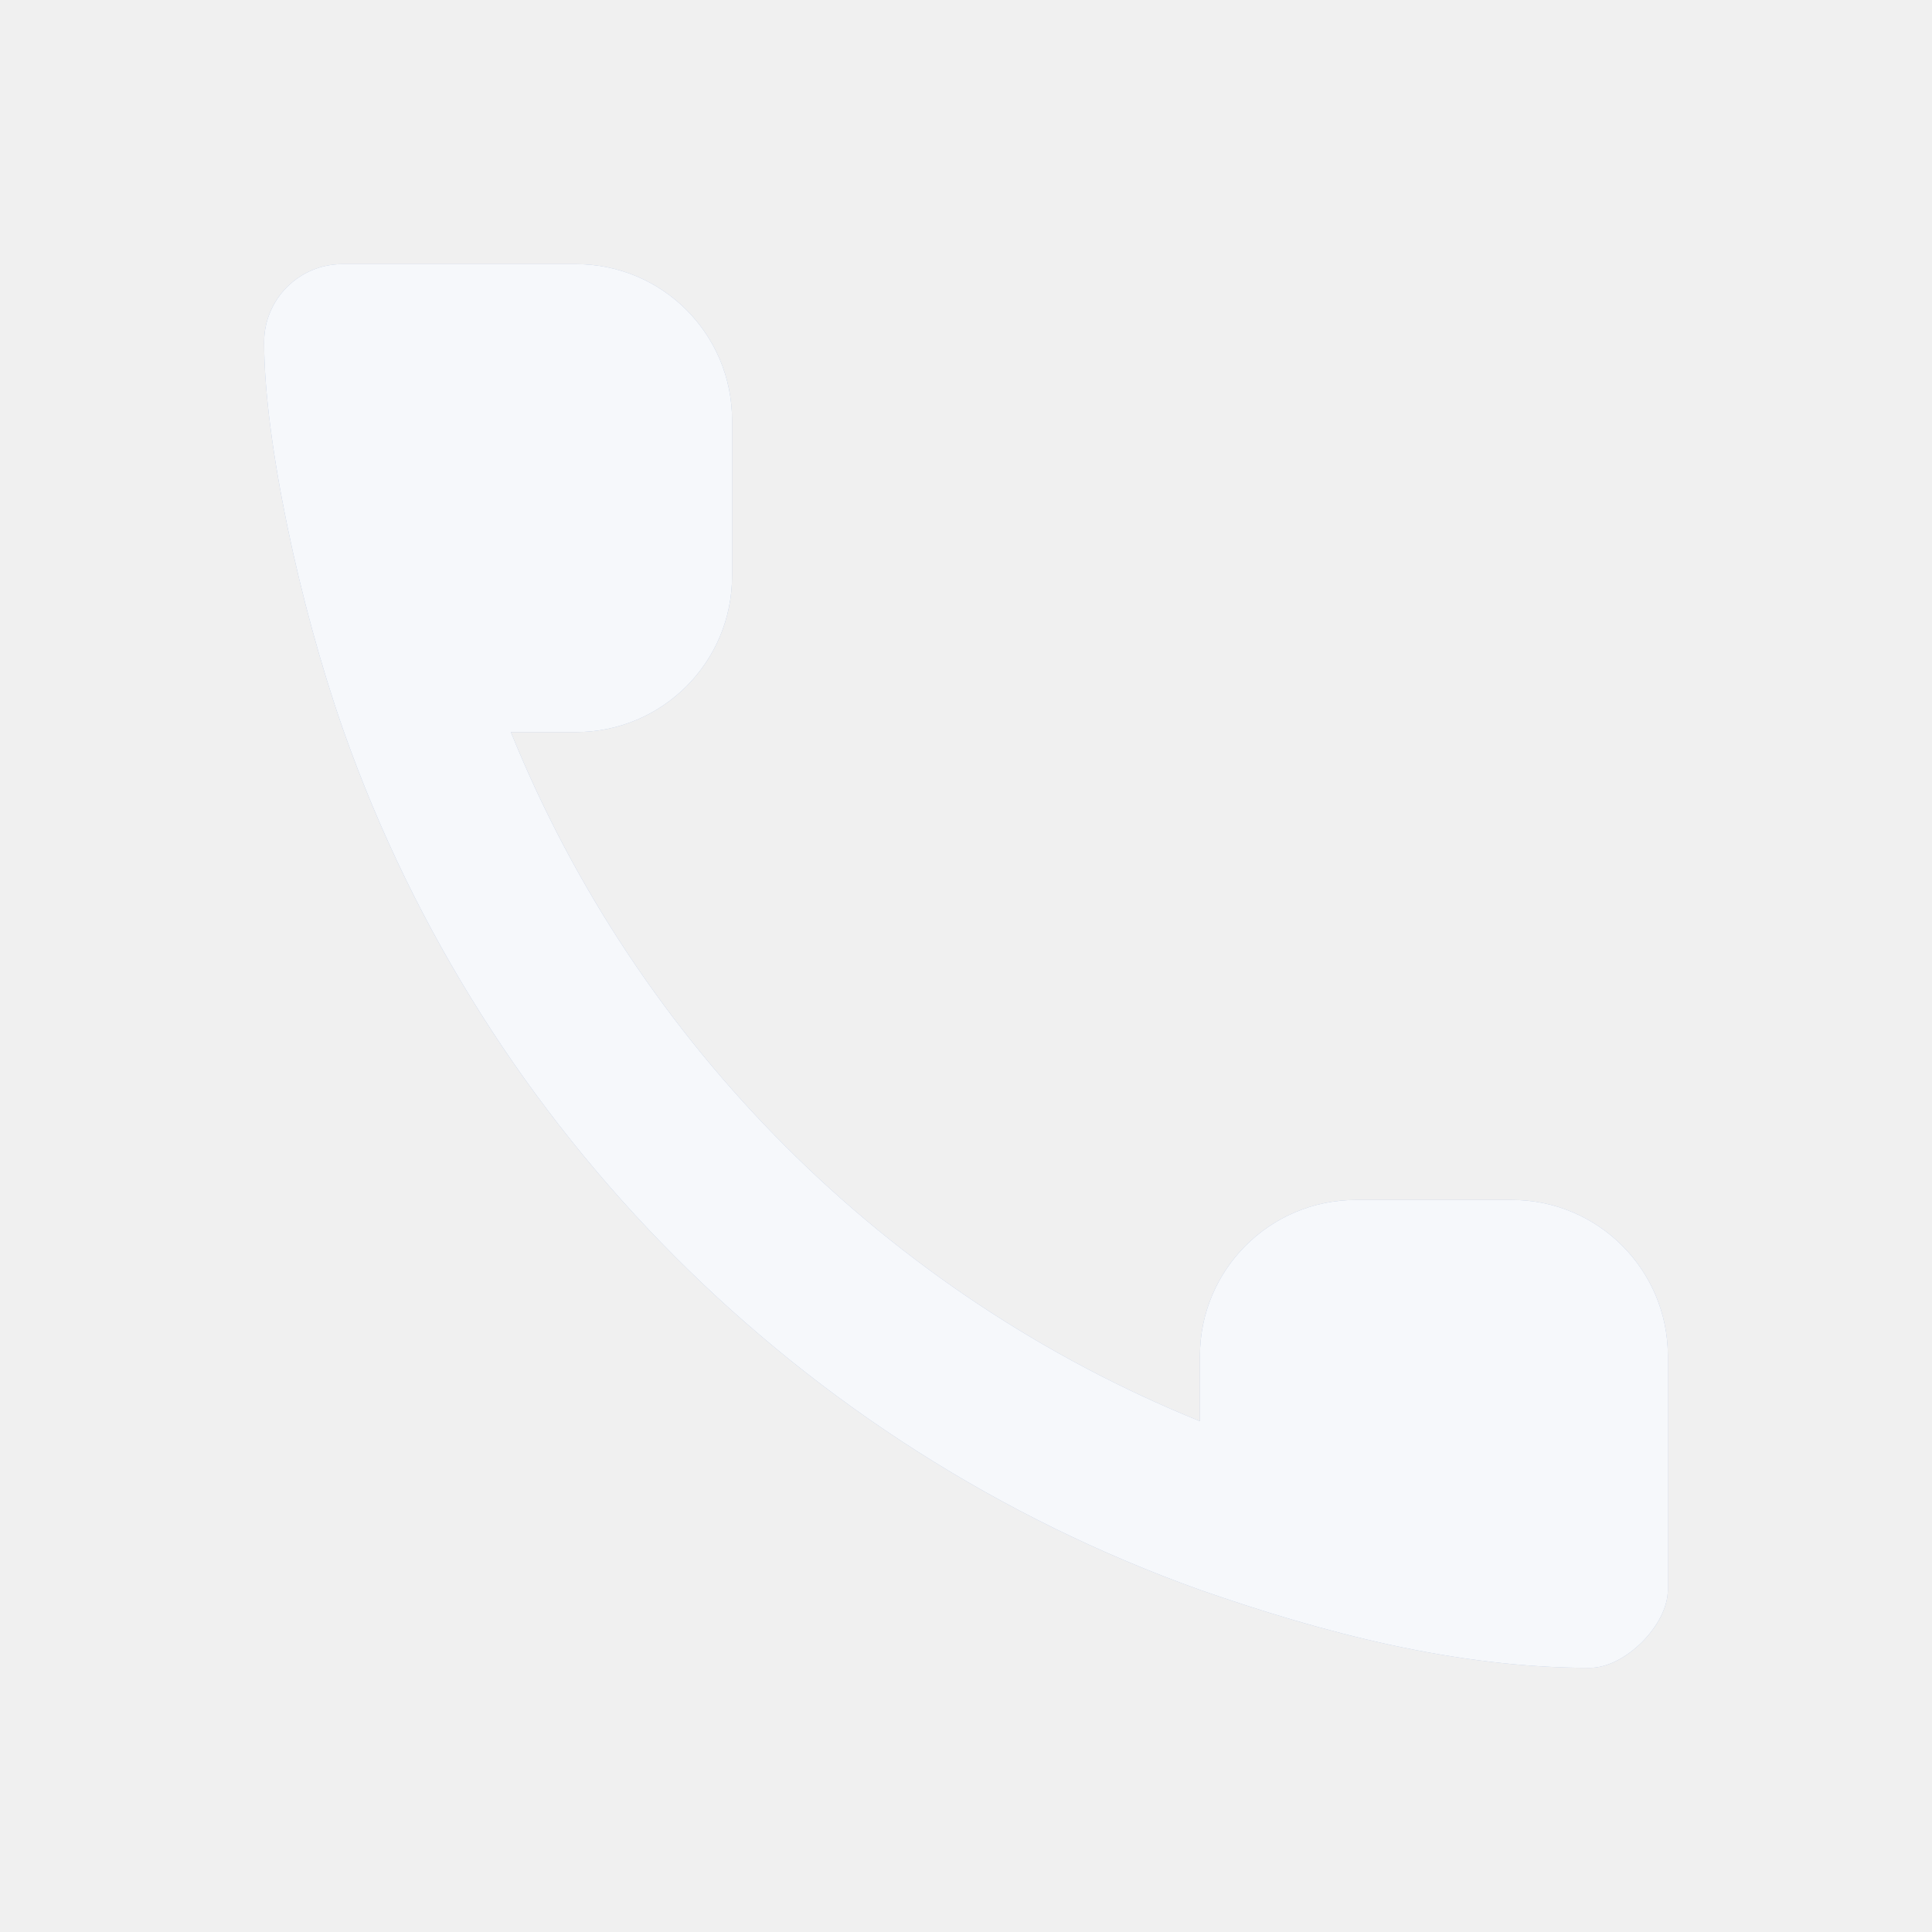
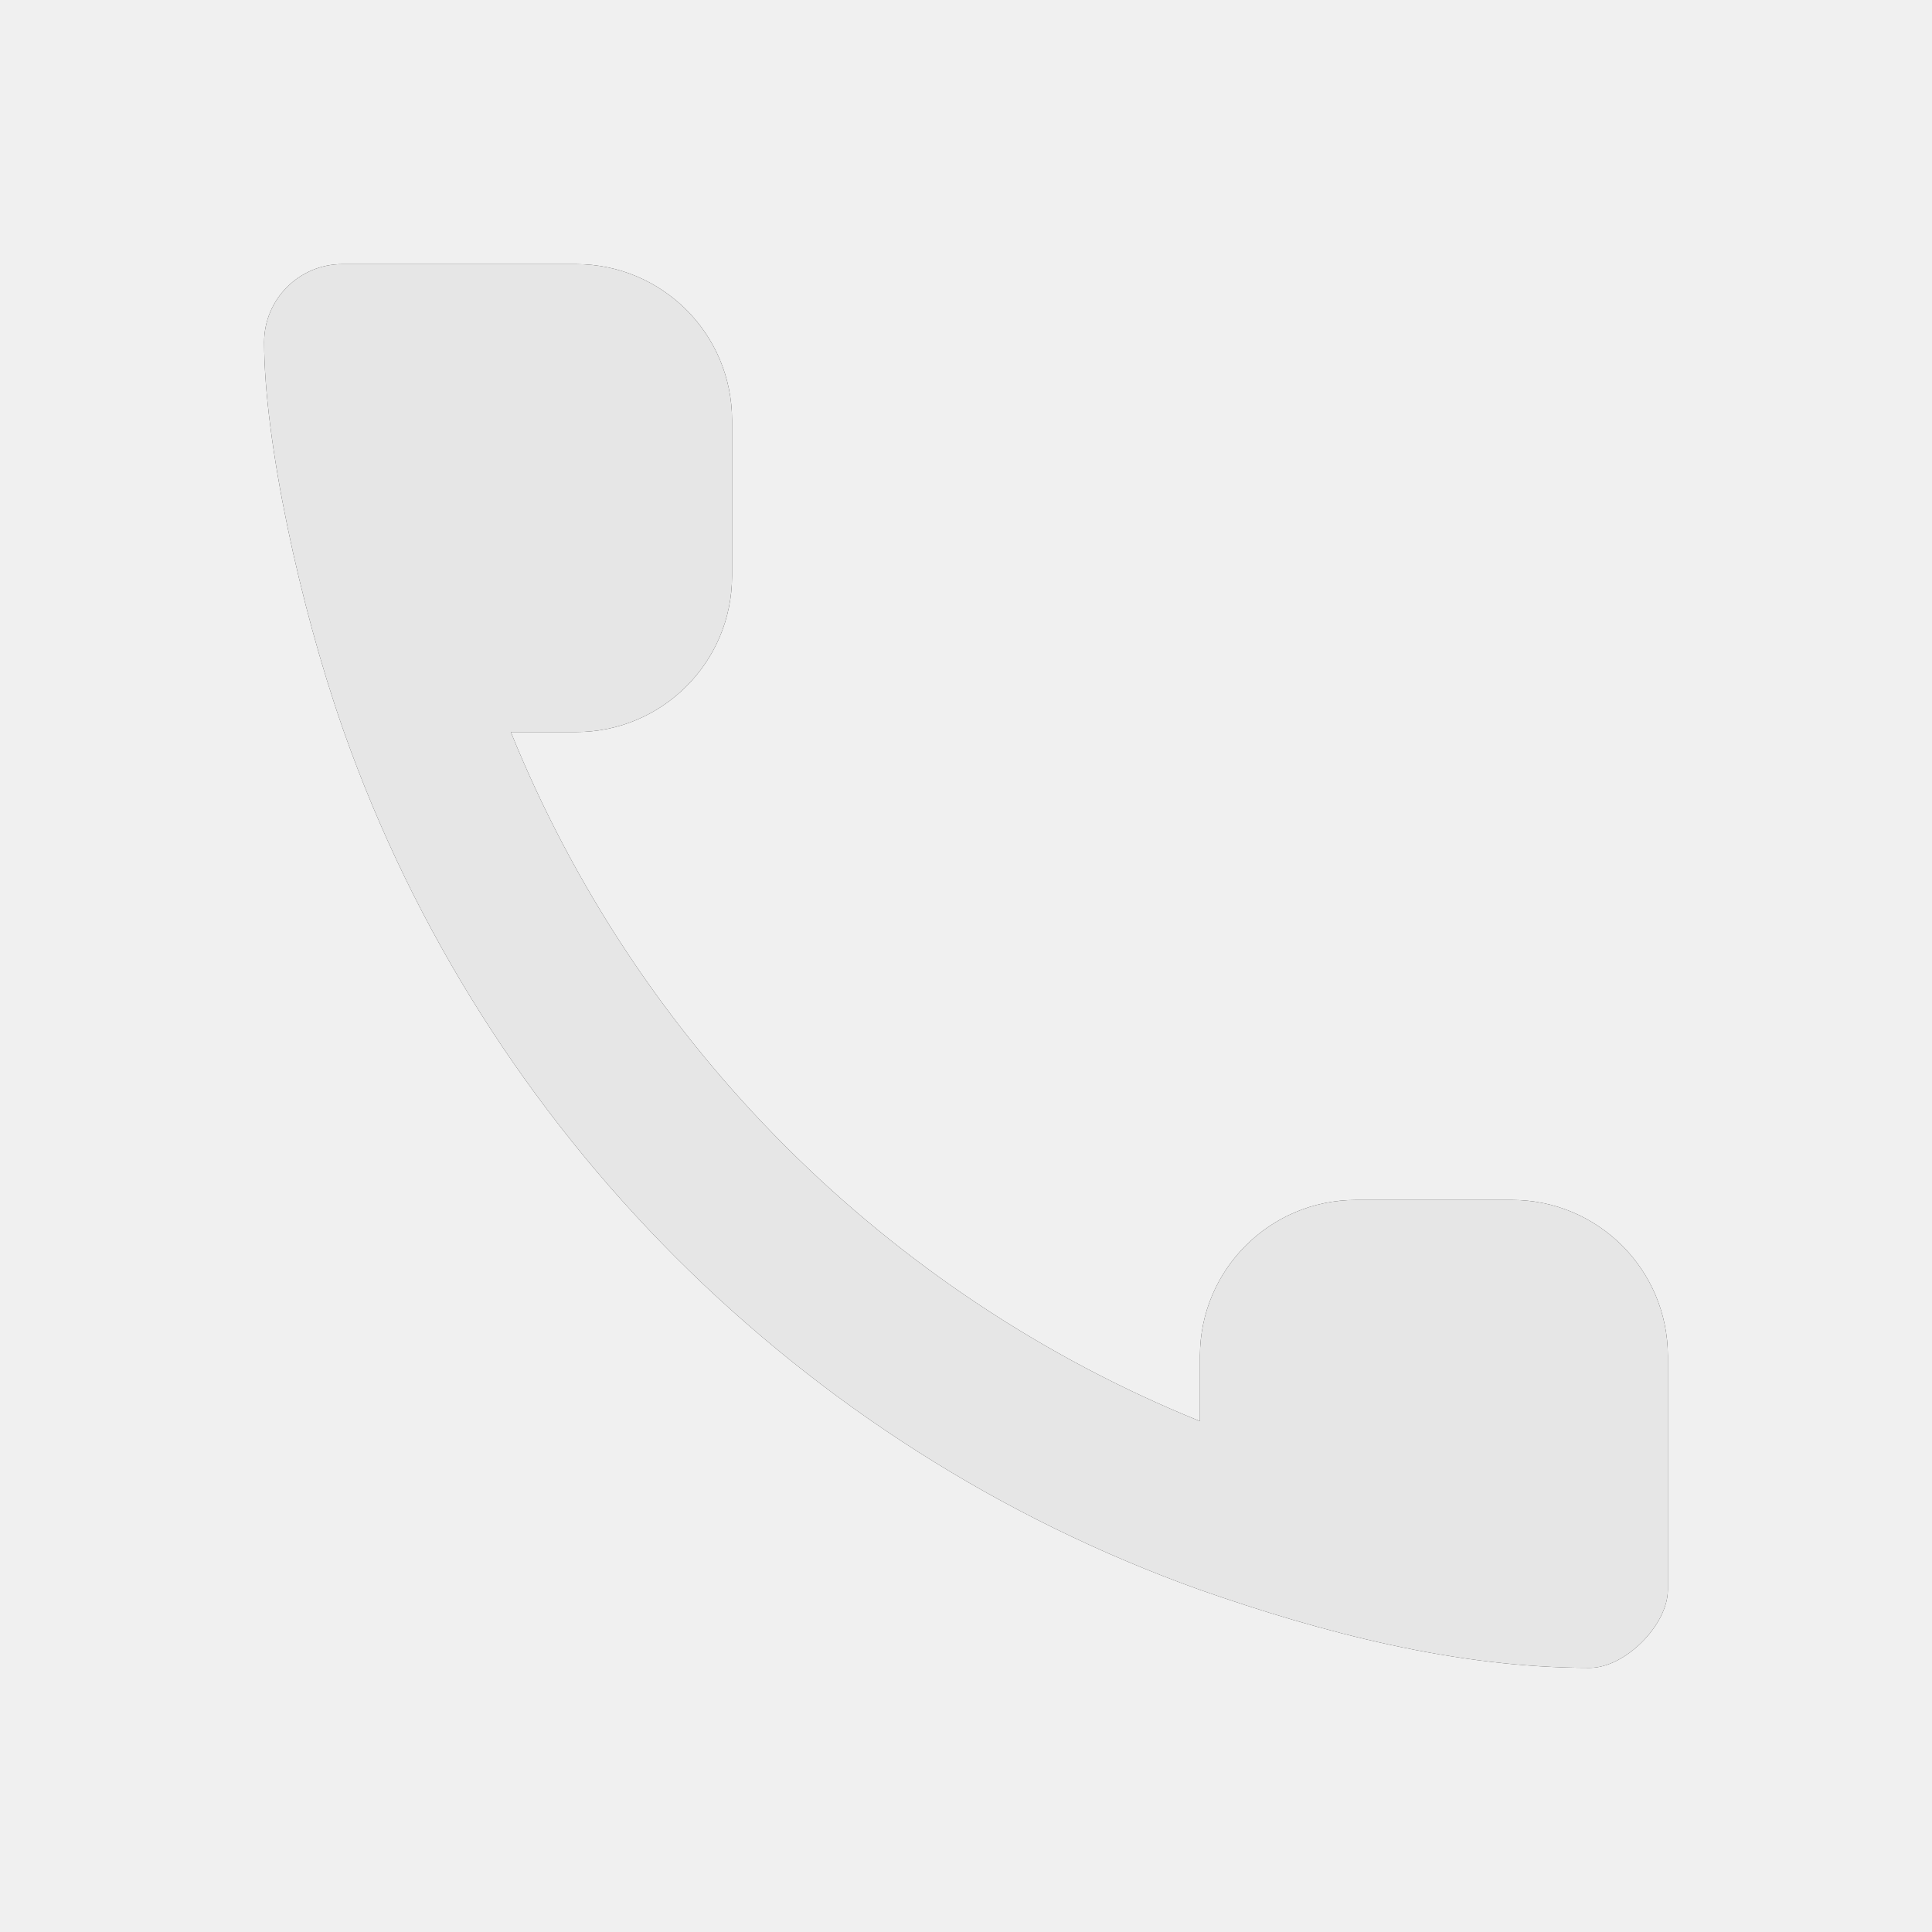
<svg xmlns="http://www.w3.org/2000/svg" width="32" height="32" viewBox="0 0 32 32" fill="none">
-   <path fill-rule="evenodd" clip-rule="evenodd" d="M5.698 12.125L5.667 12.036C4.97 10.038 4.375 7.307 4.375 5.667C4.375 4.956 4.956 4.375 5.667 4.375C5.667 4.375 9.542 4.375 9.542 4.375C10.968 4.375 12.125 5.532 12.125 6.958V9.542C12.125 10.968 10.968 12.125 9.542 12.125H8.461C10.558 17.306 14.694 21.442 19.875 23.539V22.458C19.875 21.032 21.032 19.875 22.458 19.875H25.042C26.468 19.875 27.625 21.032 27.625 22.458V26.333C27.625 26.915 26.915 27.625 26.333 27.625C24.105 27.625 21.891 27.037 19.875 26.333C13.269 23.967 8.033 18.731 5.698 12.125Z" fill="#A1B5D6" />
+   <path fill-rule="evenodd" clip-rule="evenodd" d="M5.698 12.125L5.667 12.036C4.97 10.038 4.375 7.307 4.375 5.667C4.375 4.956 4.956 4.375 5.667 4.375C5.667 4.375 9.542 4.375 9.542 4.375C10.968 4.375 12.125 5.532 12.125 6.958V9.542C12.125 10.968 10.968 12.125 9.542 12.125H8.461C10.558 17.306 14.694 21.442 19.875 23.539V22.458C19.875 21.032 21.032 19.875 22.458 19.875H25.042C26.468 19.875 27.625 21.032 27.625 22.458V26.333C27.625 26.915 26.915 27.625 26.333 27.625C24.105 27.625 21.891 27.037 19.875 26.333C13.269 23.967 8.033 18.731 5.698 12.125Z" fill="currentColor" />
  <path fill-rule="evenodd" clip-rule="evenodd" d="M5.698 12.125L5.667 12.036C4.97 10.038 4.375 7.307 4.375 5.667C4.375 4.956 4.956 4.375 5.667 4.375C5.667 4.375 9.542 4.375 9.542 4.375C10.968 4.375 12.125 5.532 12.125 6.958V9.542C12.125 10.968 10.968 12.125 9.542 12.125H8.461C10.558 17.306 14.694 21.442 19.875 23.539V22.458C19.875 21.032 21.032 19.875 22.458 19.875H25.042C26.468 19.875 27.625 21.032 27.625 22.458V26.333C27.625 26.915 26.915 27.625 26.333 27.625C24.105 27.625 21.891 27.037 19.875 26.333C13.269 23.967 8.033 18.731 5.698 12.125Z" fill="white" fill-opacity="0.9" />
</svg>
